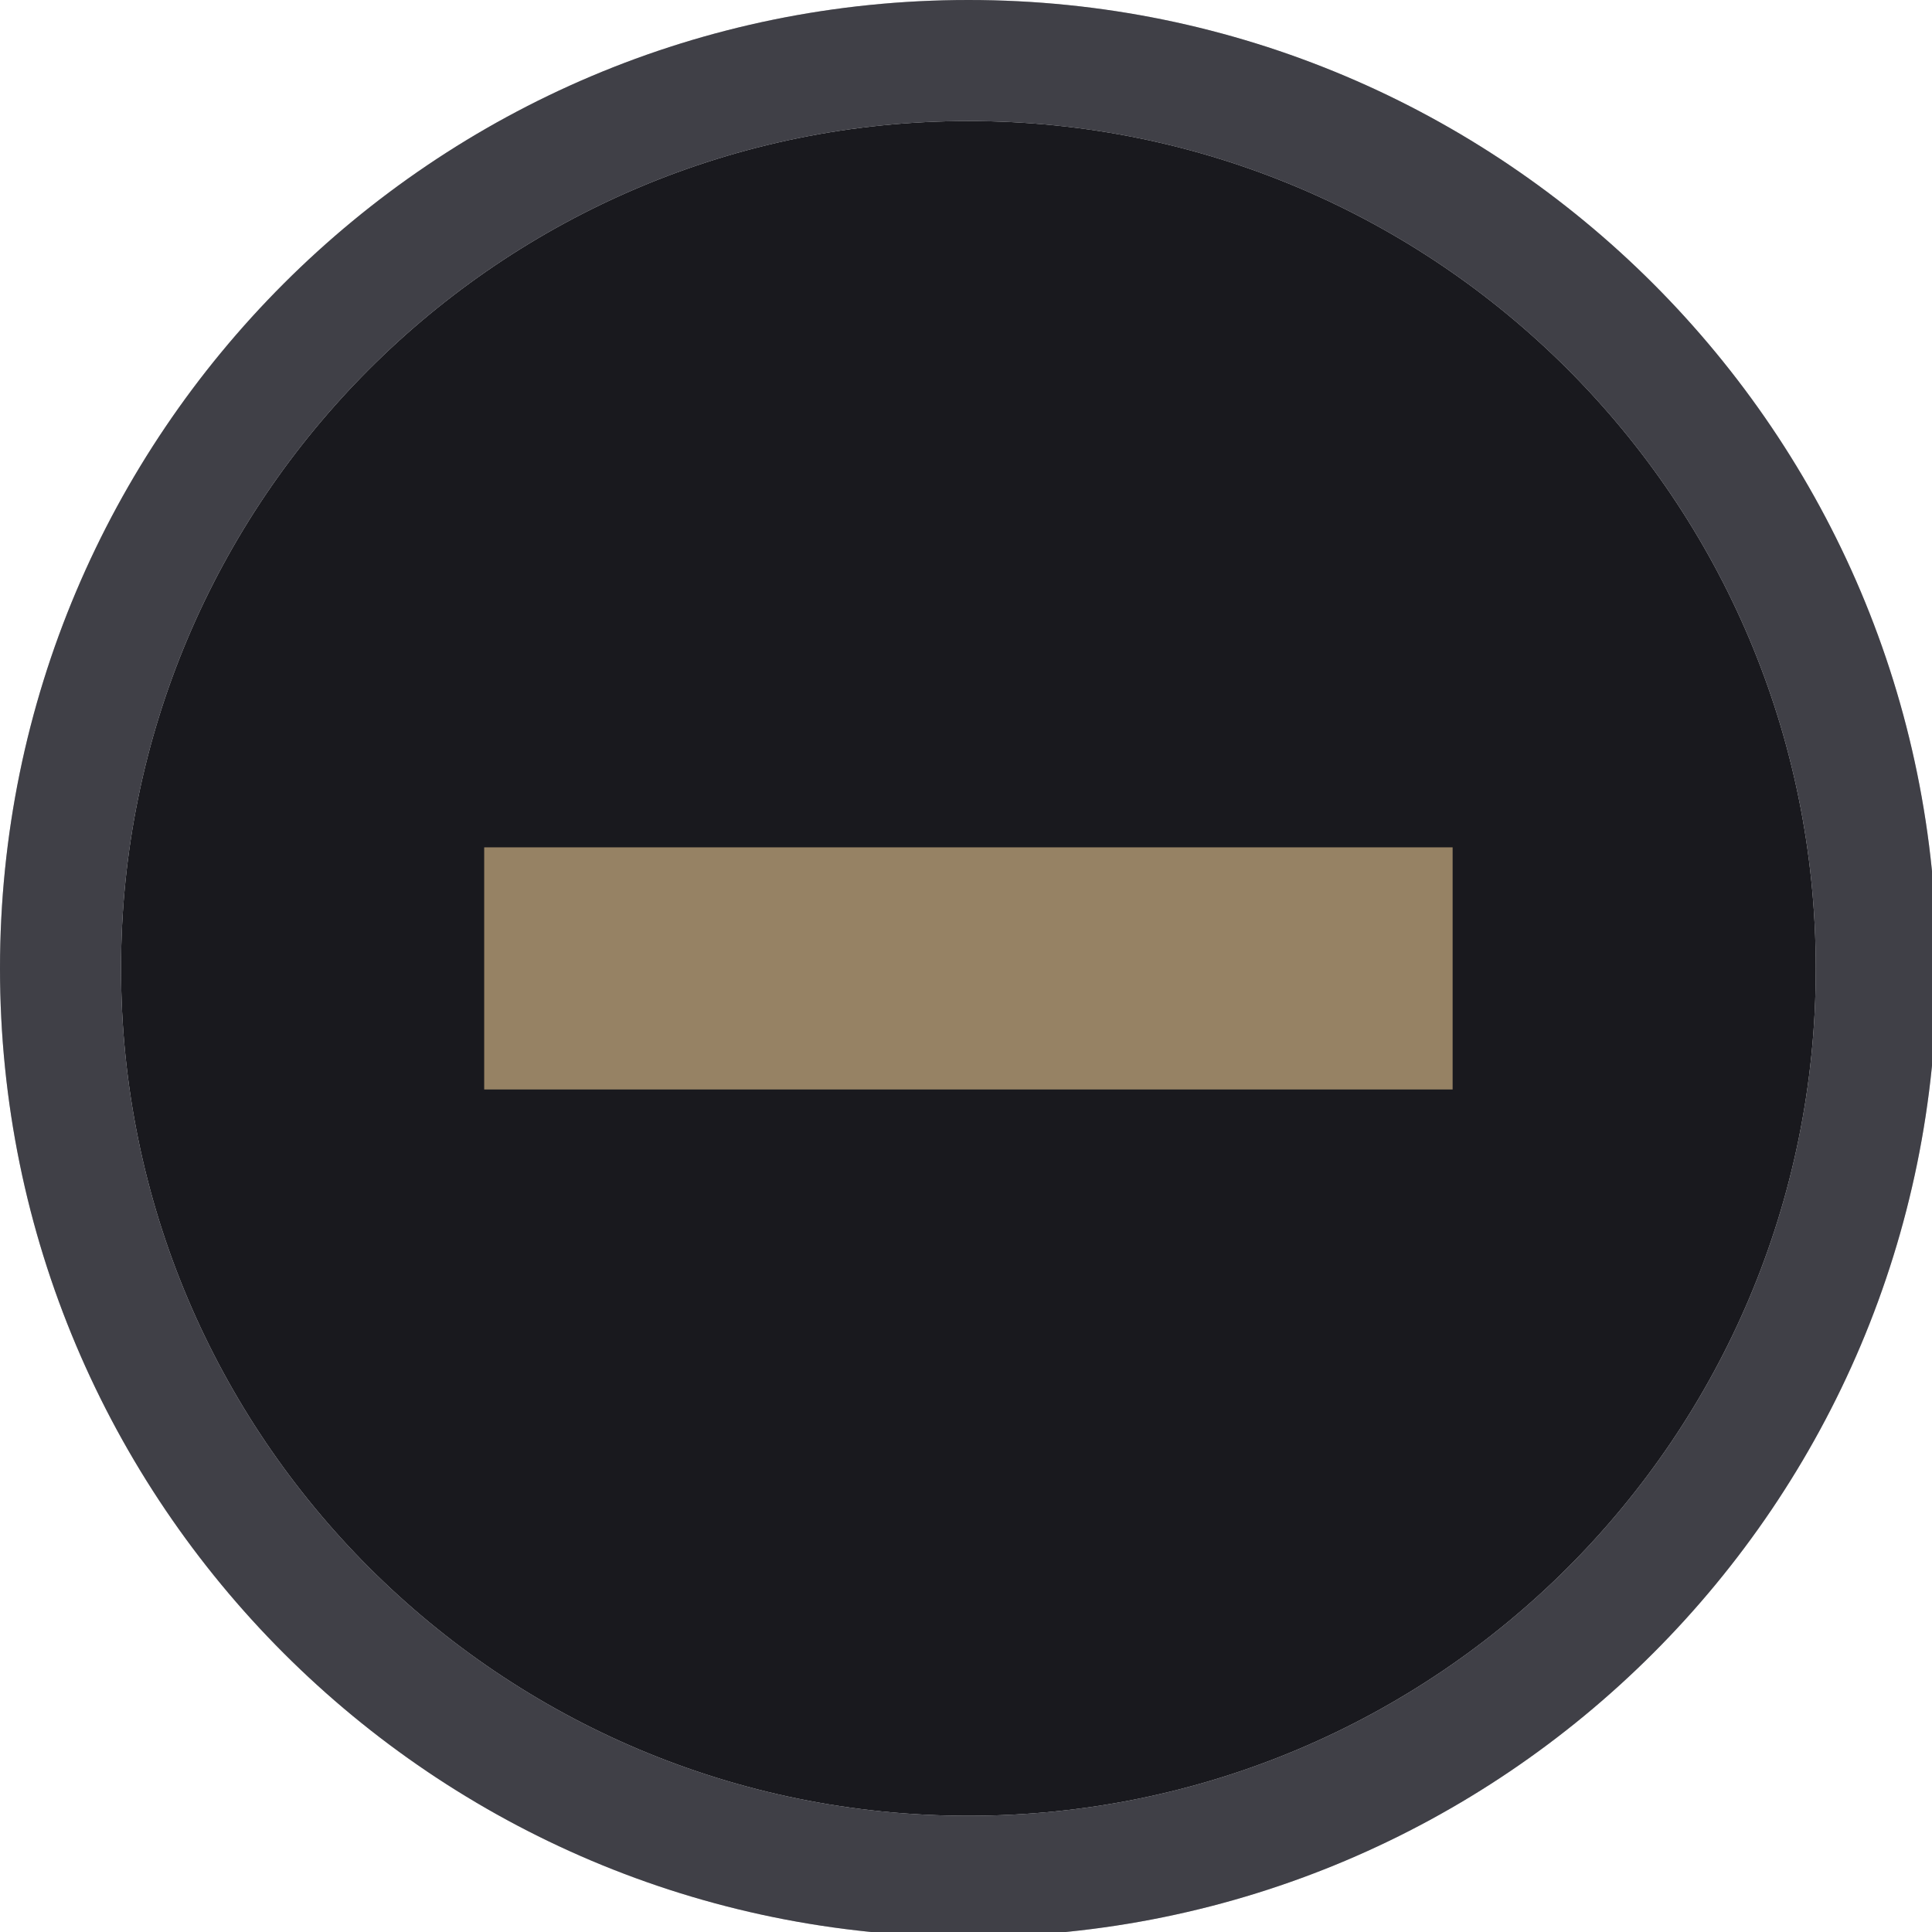
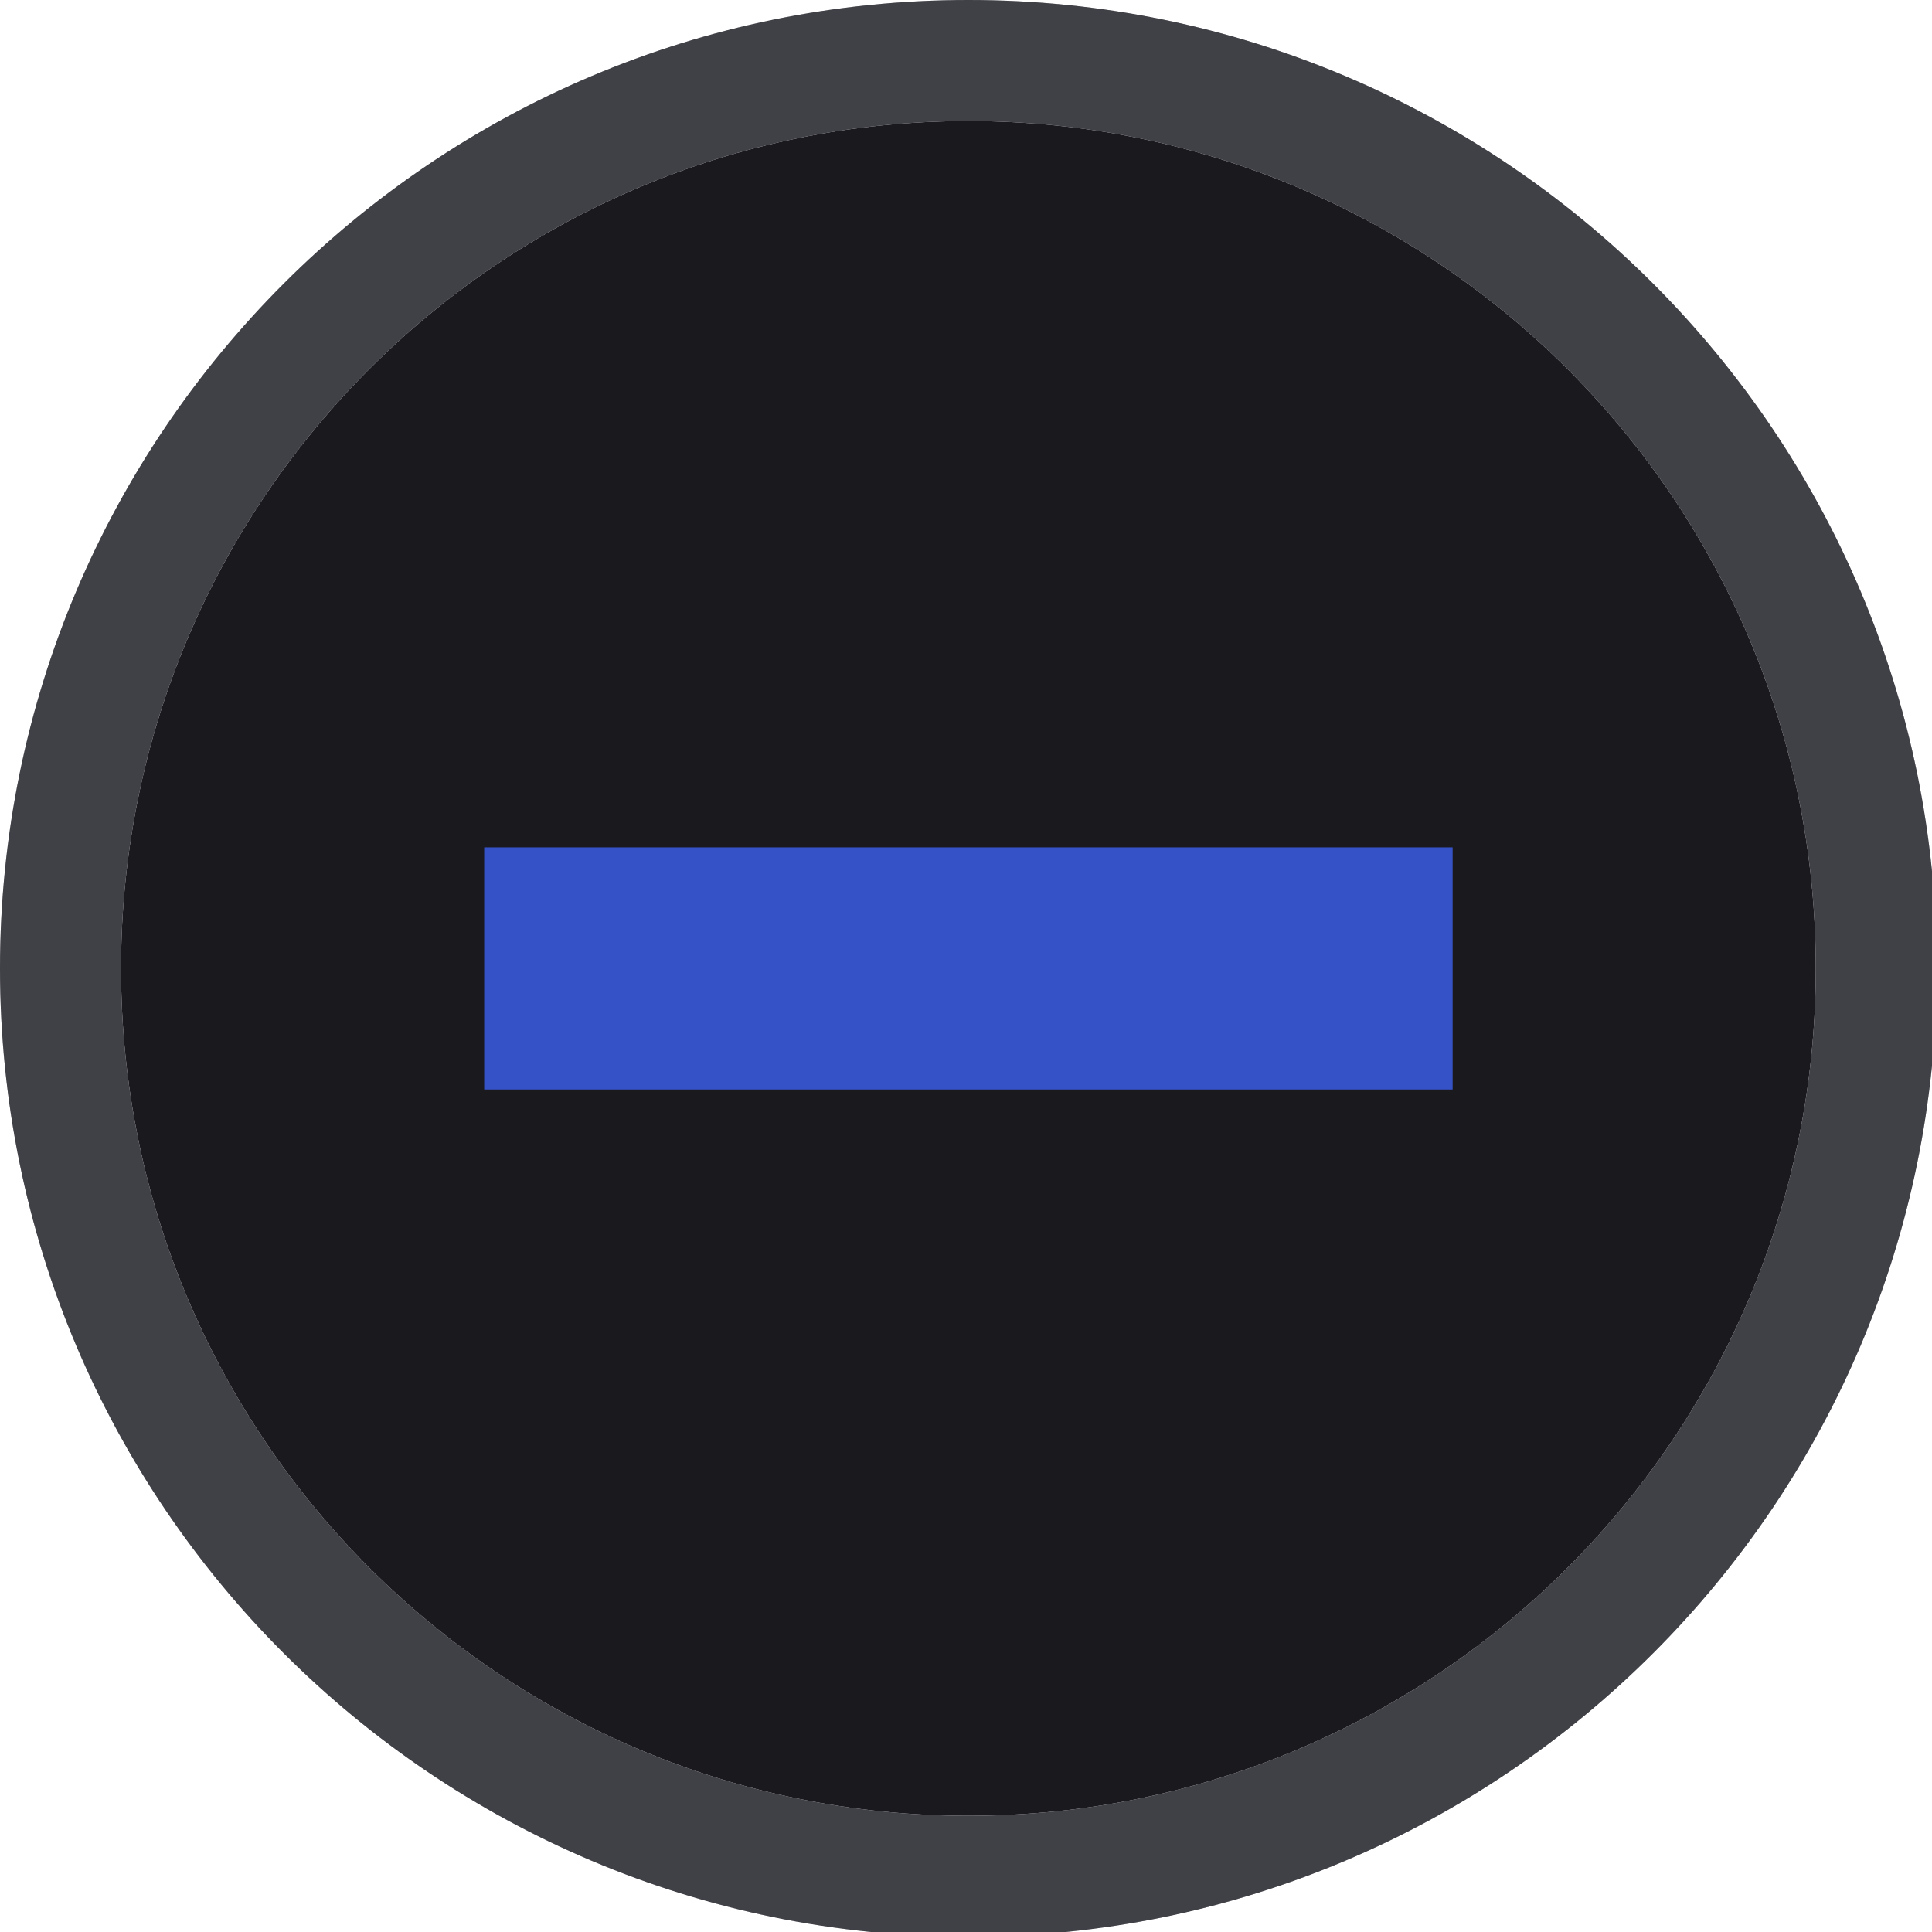
<svg xmlns="http://www.w3.org/2000/svg" width="133pt" height="133pt" viewBox="0 0 133 133" version="1.1">
  <g id="surface1">
    <path style=" stroke:none;fill-rule:nonzero;fill:#19191e;fill-opacity:1;" d="M 125 66.668 C 125 98.895 98.895 125 66.668 125 C 34.441 125 8.332 98.895 8.332 66.668 C 8.332 34.441 34.441 8.332 66.668 8.332 C 98.895 8.332 125 34.441 125 66.668 Z M 125 66.668 " />
    <path style=" stroke:none;fill-rule:nonzero;fill:#19191e;fill-opacity:1;" d="M 66.668 0 C 29.852 0 0 29.852 0 66.668 C 0 103.484 29.852 133.332 66.668 133.332 C 103.484 133.332 133.332 103.484 133.332 66.668 C 133.332 29.852 103.484 0 66.668 0 Z M 66.668 8.332 C 98.895 8.332 125 34.441 125 66.668 C 125 98.895 98.895 125 66.668 125 C 34.441 125 8.332 98.895 8.332 66.668 C 8.332 34.441 34.441 8.332 66.668 8.332 Z M 66.668 8.332 " />
    <path style=" stroke:none;fill-rule:nonzero;fill:#9999a8;fill-opacity:0.30;" d="M 66.668 0 C 29.852 0 0 29.852 0 66.668 C 0 103.484 29.852 133.332 66.668 133.332 C 103.484 133.332 133.332 103.484 133.332 66.668 C 133.332 29.852 103.484 0 66.668 0 Z M 66.668 8.332 C 98.895 8.332 125 34.441 125 66.668 C 125 98.895 98.895 125 66.668 125 C 34.441 125 8.332 98.895 8.332 66.668 C 8.332 34.441 34.441 8.332 66.668 8.332 Z M 66.668 8.332 " />
-     <path style=" stroke:none;fill-rule:nonzero;fill:#968264;fill-opacity:1;" d="M 33.332 58.332 L 100 58.332 L 100 75 L 33.332 75 Z M 33.332 58.332 " />
+     <path style=" stroke:none;fill-rule:nonzero;fill:#3652c7;fill-opacity:1;" d="M 33.332 58.332 L 100 58.332 L 100 75 L 33.332 75 Z M 33.332 58.332 " />
  </g>
</svg>
